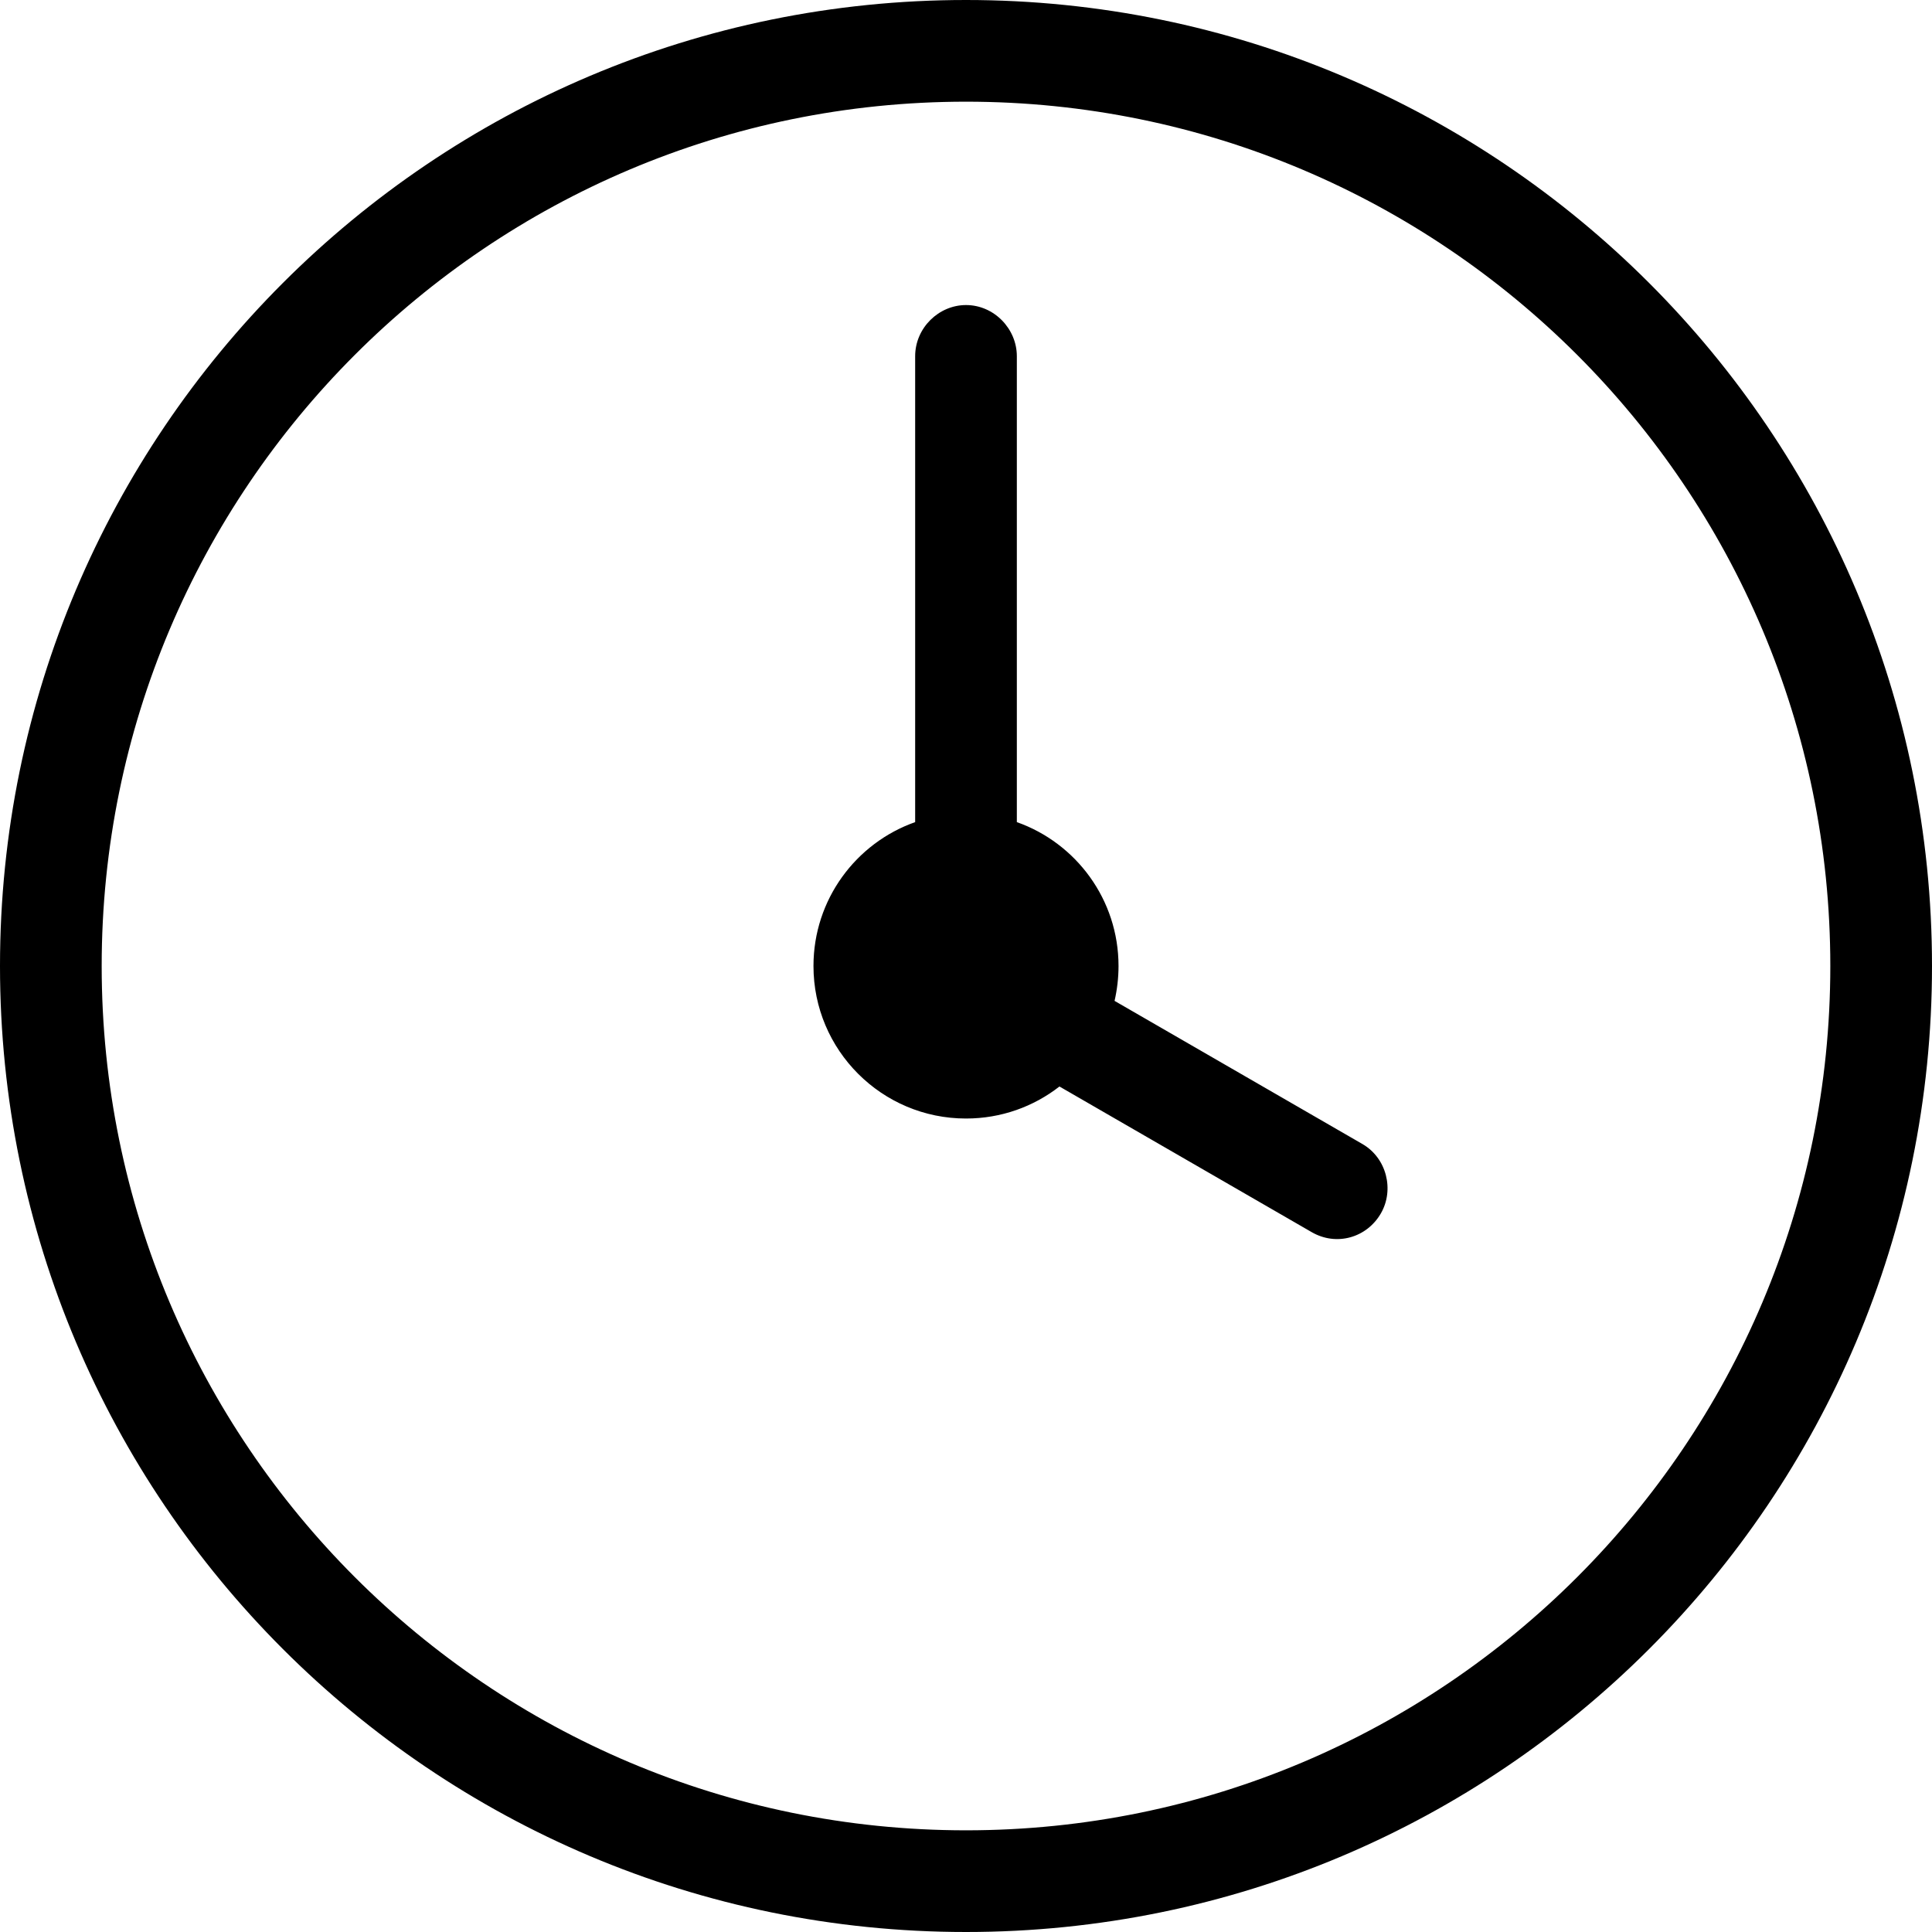
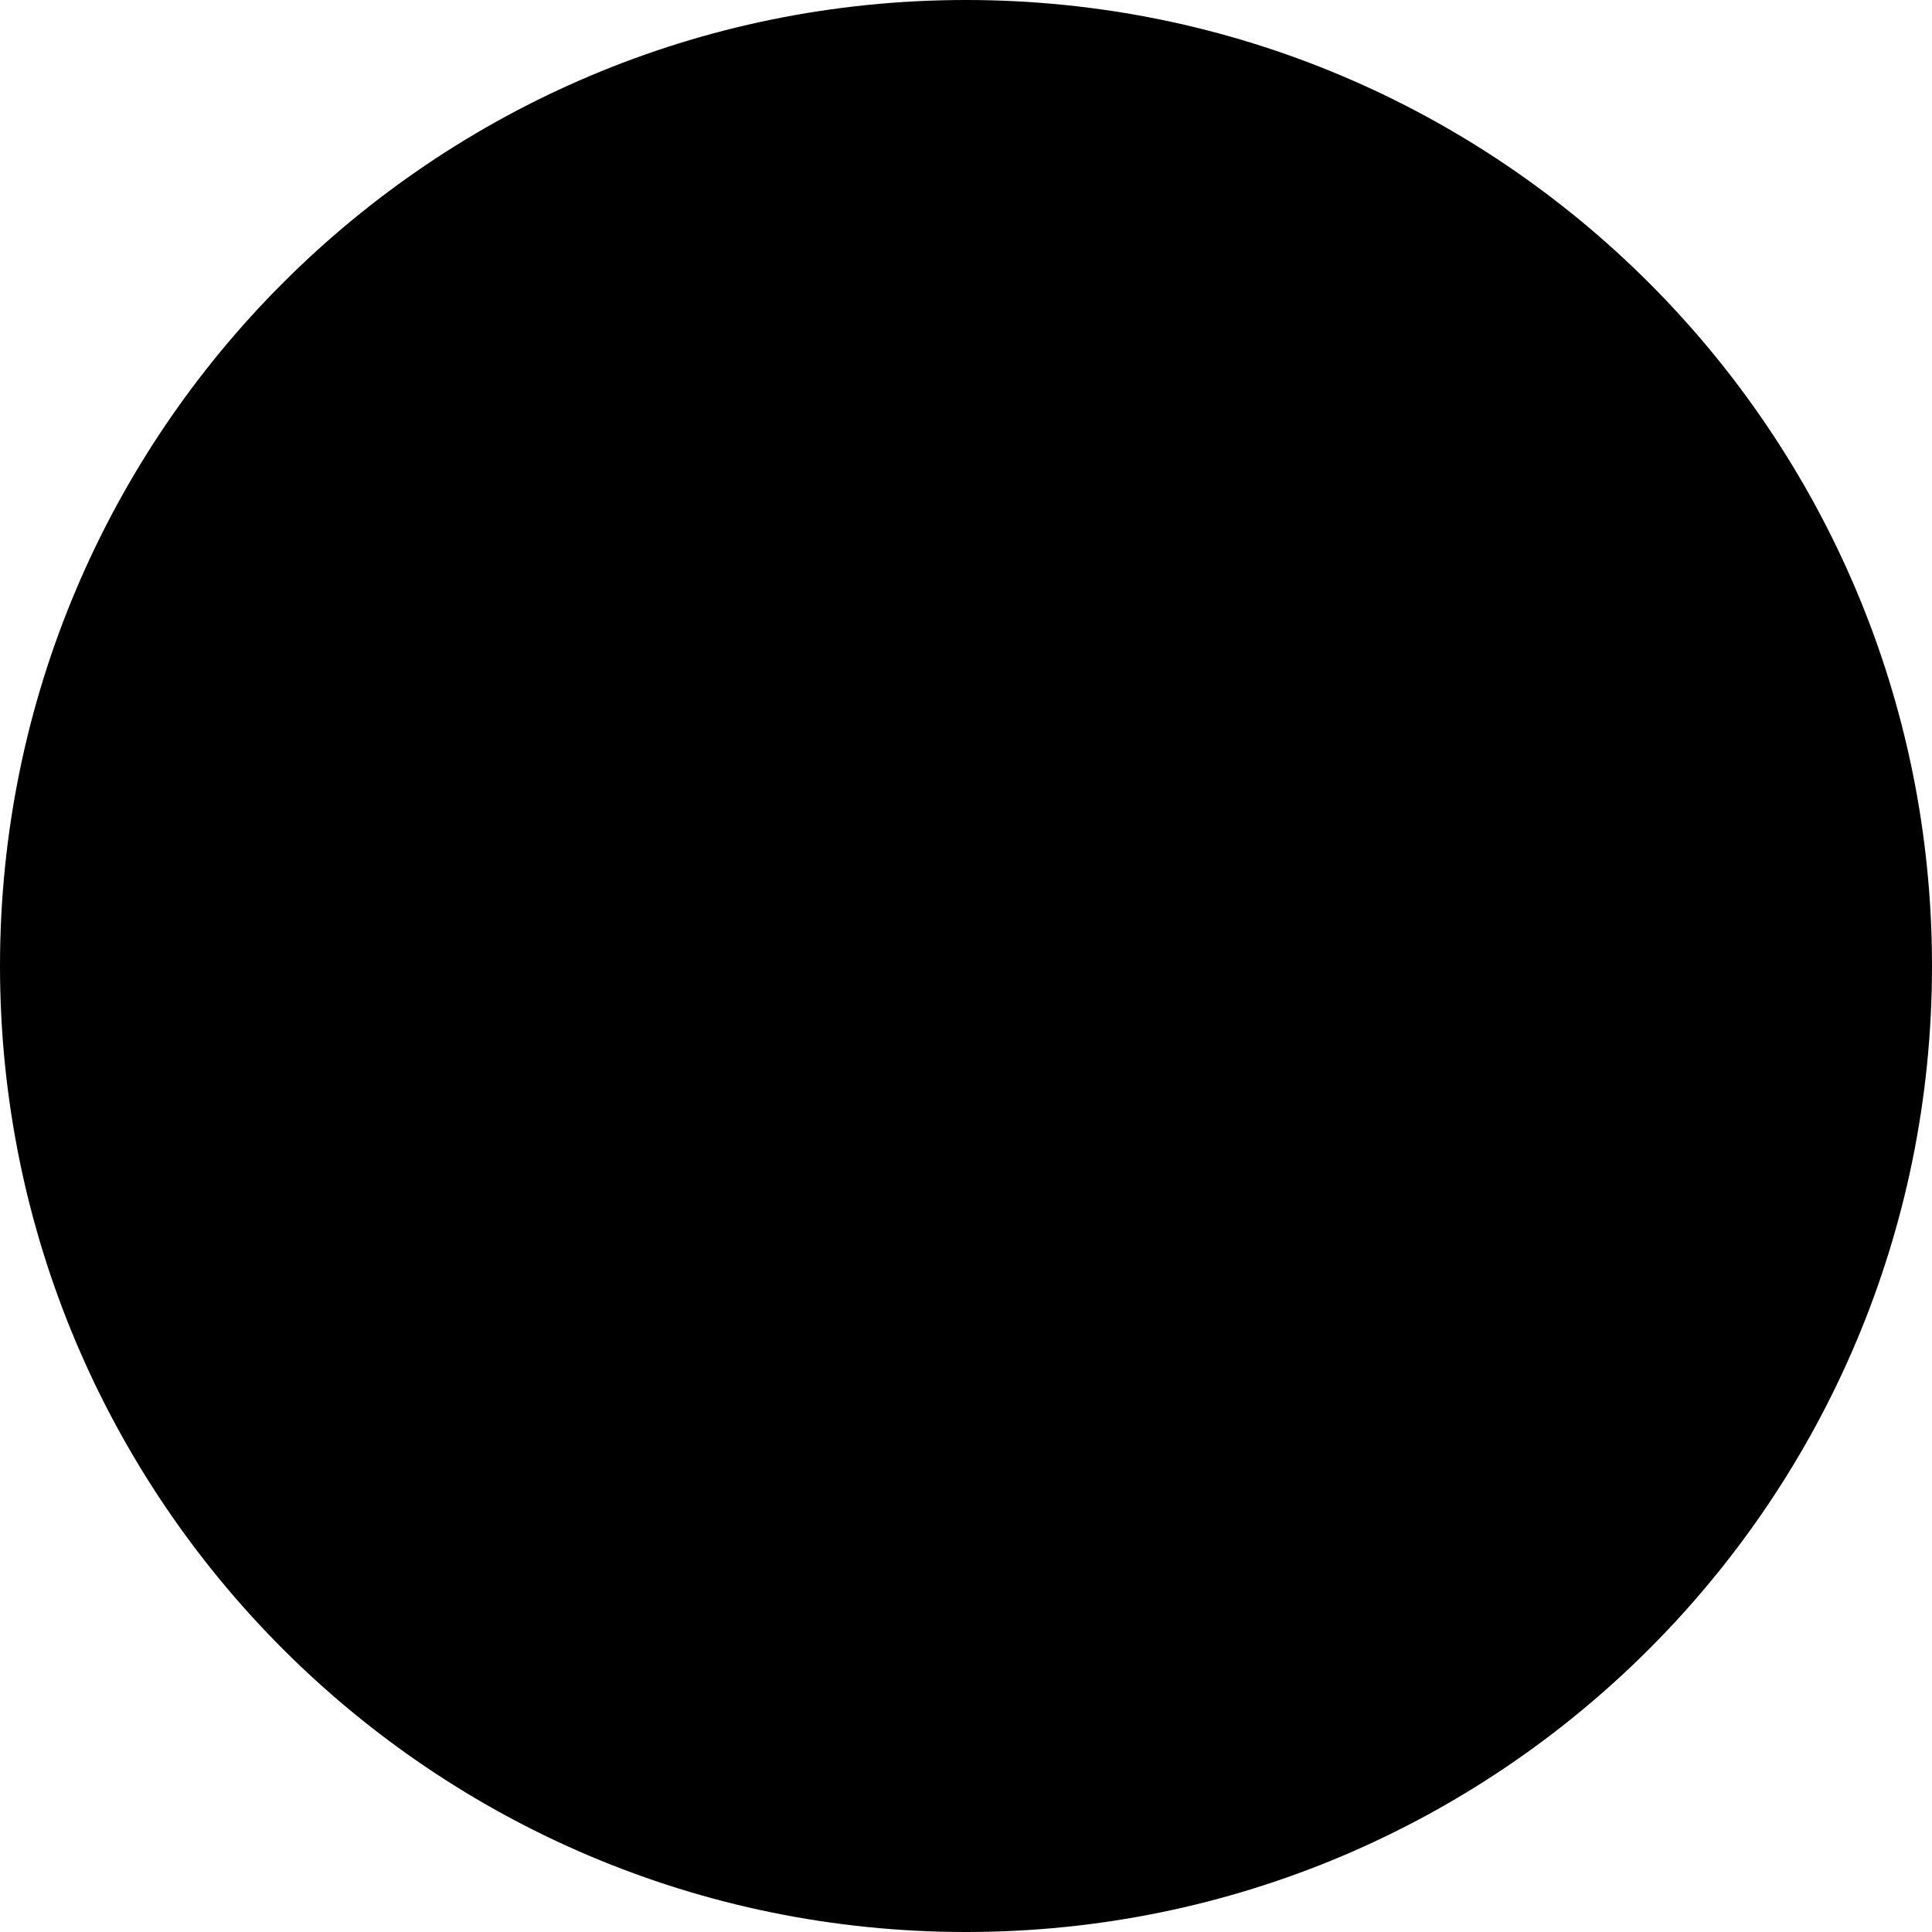
<svg xmlns="http://www.w3.org/2000/svg" width="800px" height="800px" viewBox="0 0 19 19">
-   <path fill="#000000" fill-rule="evenodd" d="M161.961,159.843 L164.399,161.251 C164.637,161.389 164.714,161.701 164.58,161.933 C164.442,162.172 164.144,162.259 163.899,162.117 L161.419,160.685 C161.165,160.883 160.846,161 160.5,161 C159.672,161 159,160.328 159,159.5 C159,158.847 159.417,158.291 160,158.085 L160,153.503 C160,153.225 160.232,153 160.5,153 C160.776,153 161,153.233 161,153.503 L161,158.085 C161.583,158.291 162,158.847 162,159.5 C162,159.618 161.986,159.733 161.961,159.843 Z M160.5,169 C165.747,169 170,164.747 170,159.5 C170,154.253 165.747,150 160.5,150 C155.253,150 151,154.253 151,159.5 C151,164.747 155.253,169 160.5,169 Z M160.5,168 C165.194,168 169,164.194 169,159.5 C169,154.806 165.194,151 160.5,151 C155.806,151 152,154.806 152,159.5 C152,164.194 155.806,168 160.5,168 Z" transform="translate(-151 -150)" />
+   <path fill="#000000" fillRule="evenodd" d="M161.961,159.843 L164.399,161.251 C164.637,161.389 164.714,161.701 164.58,161.933 C164.442,162.172 164.144,162.259 163.899,162.117 L161.419,160.685 C161.165,160.883 160.846,161 160.5,161 C159.672,161 159,160.328 159,159.5 C159,158.847 159.417,158.291 160,158.085 L160,153.503 C160,153.225 160.232,153 160.5,153 C160.776,153 161,153.233 161,153.503 L161,158.085 C161.583,158.291 162,158.847 162,159.5 C162,159.618 161.986,159.733 161.961,159.843 Z M160.5,169 C165.747,169 170,164.747 170,159.5 C170,154.253 165.747,150 160.5,150 C155.253,150 151,154.253 151,159.5 C151,164.747 155.253,169 160.5,169 Z M160.5,168 C165.194,168 169,164.194 169,159.5 C169,154.806 165.194,151 160.5,151 C155.806,151 152,154.806 152,159.5 C152,164.194 155.806,168 160.5,168 Z" transform="translate(-151 -150)" />
</svg>
